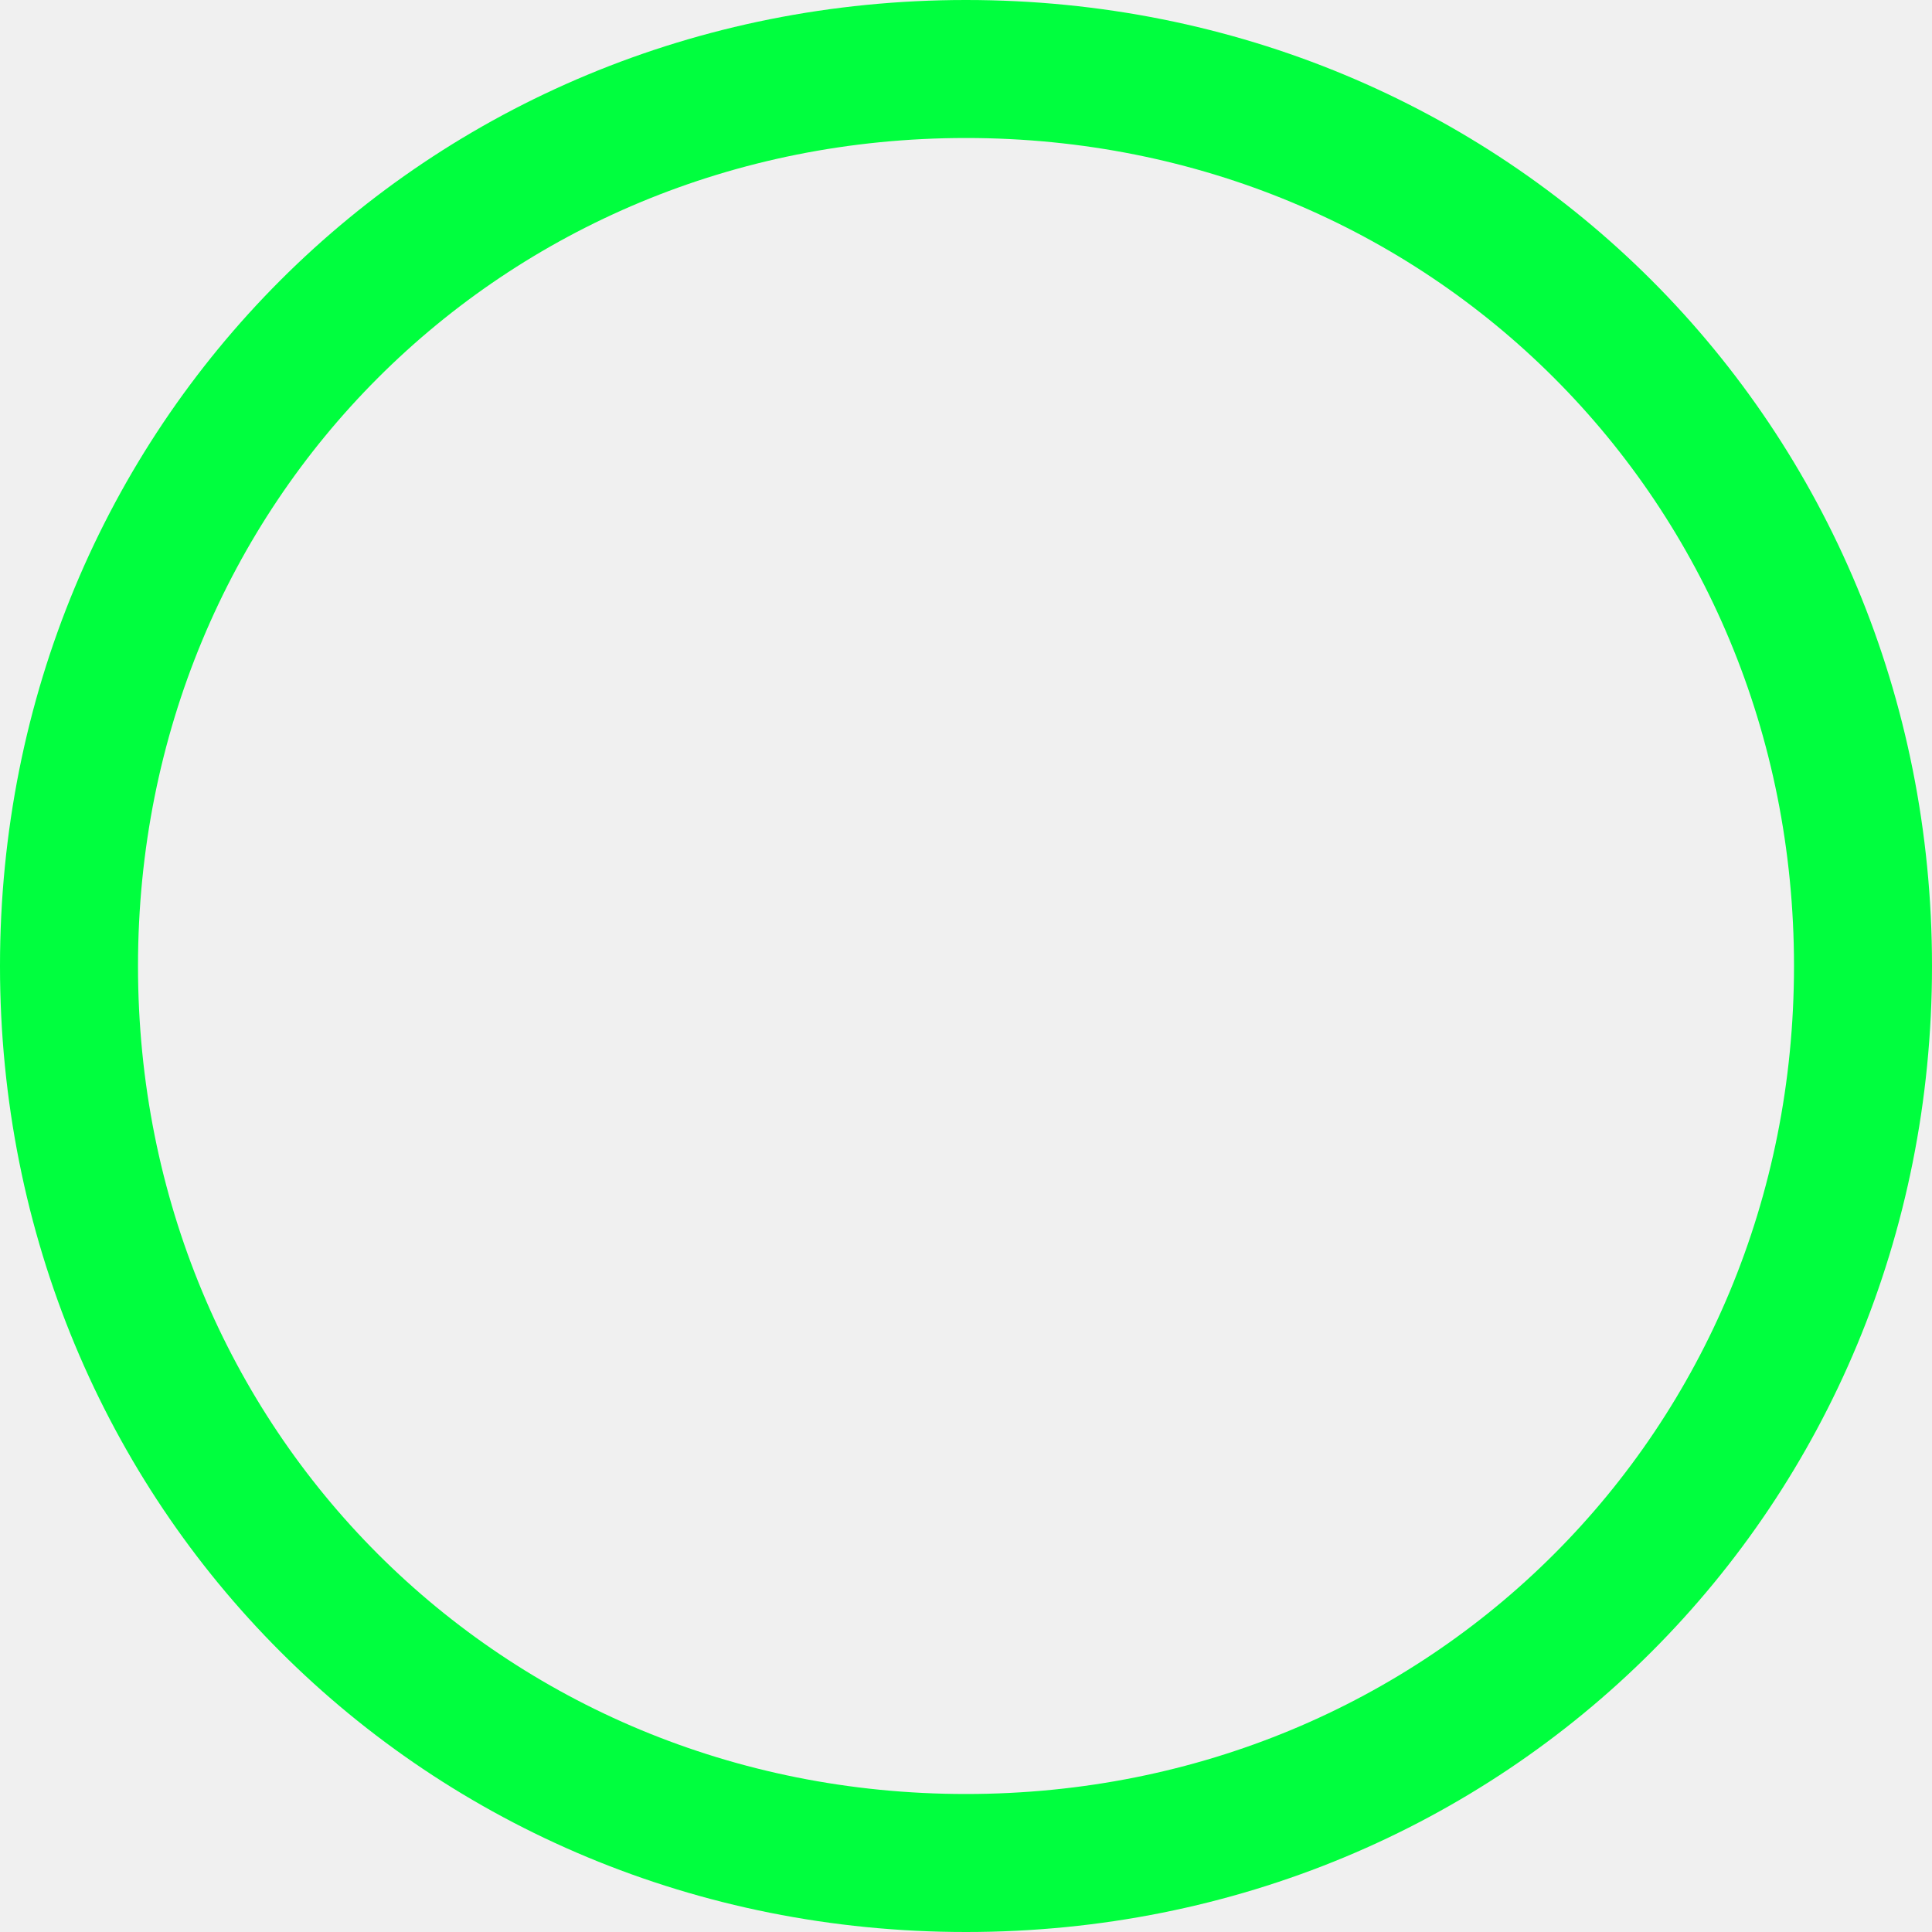
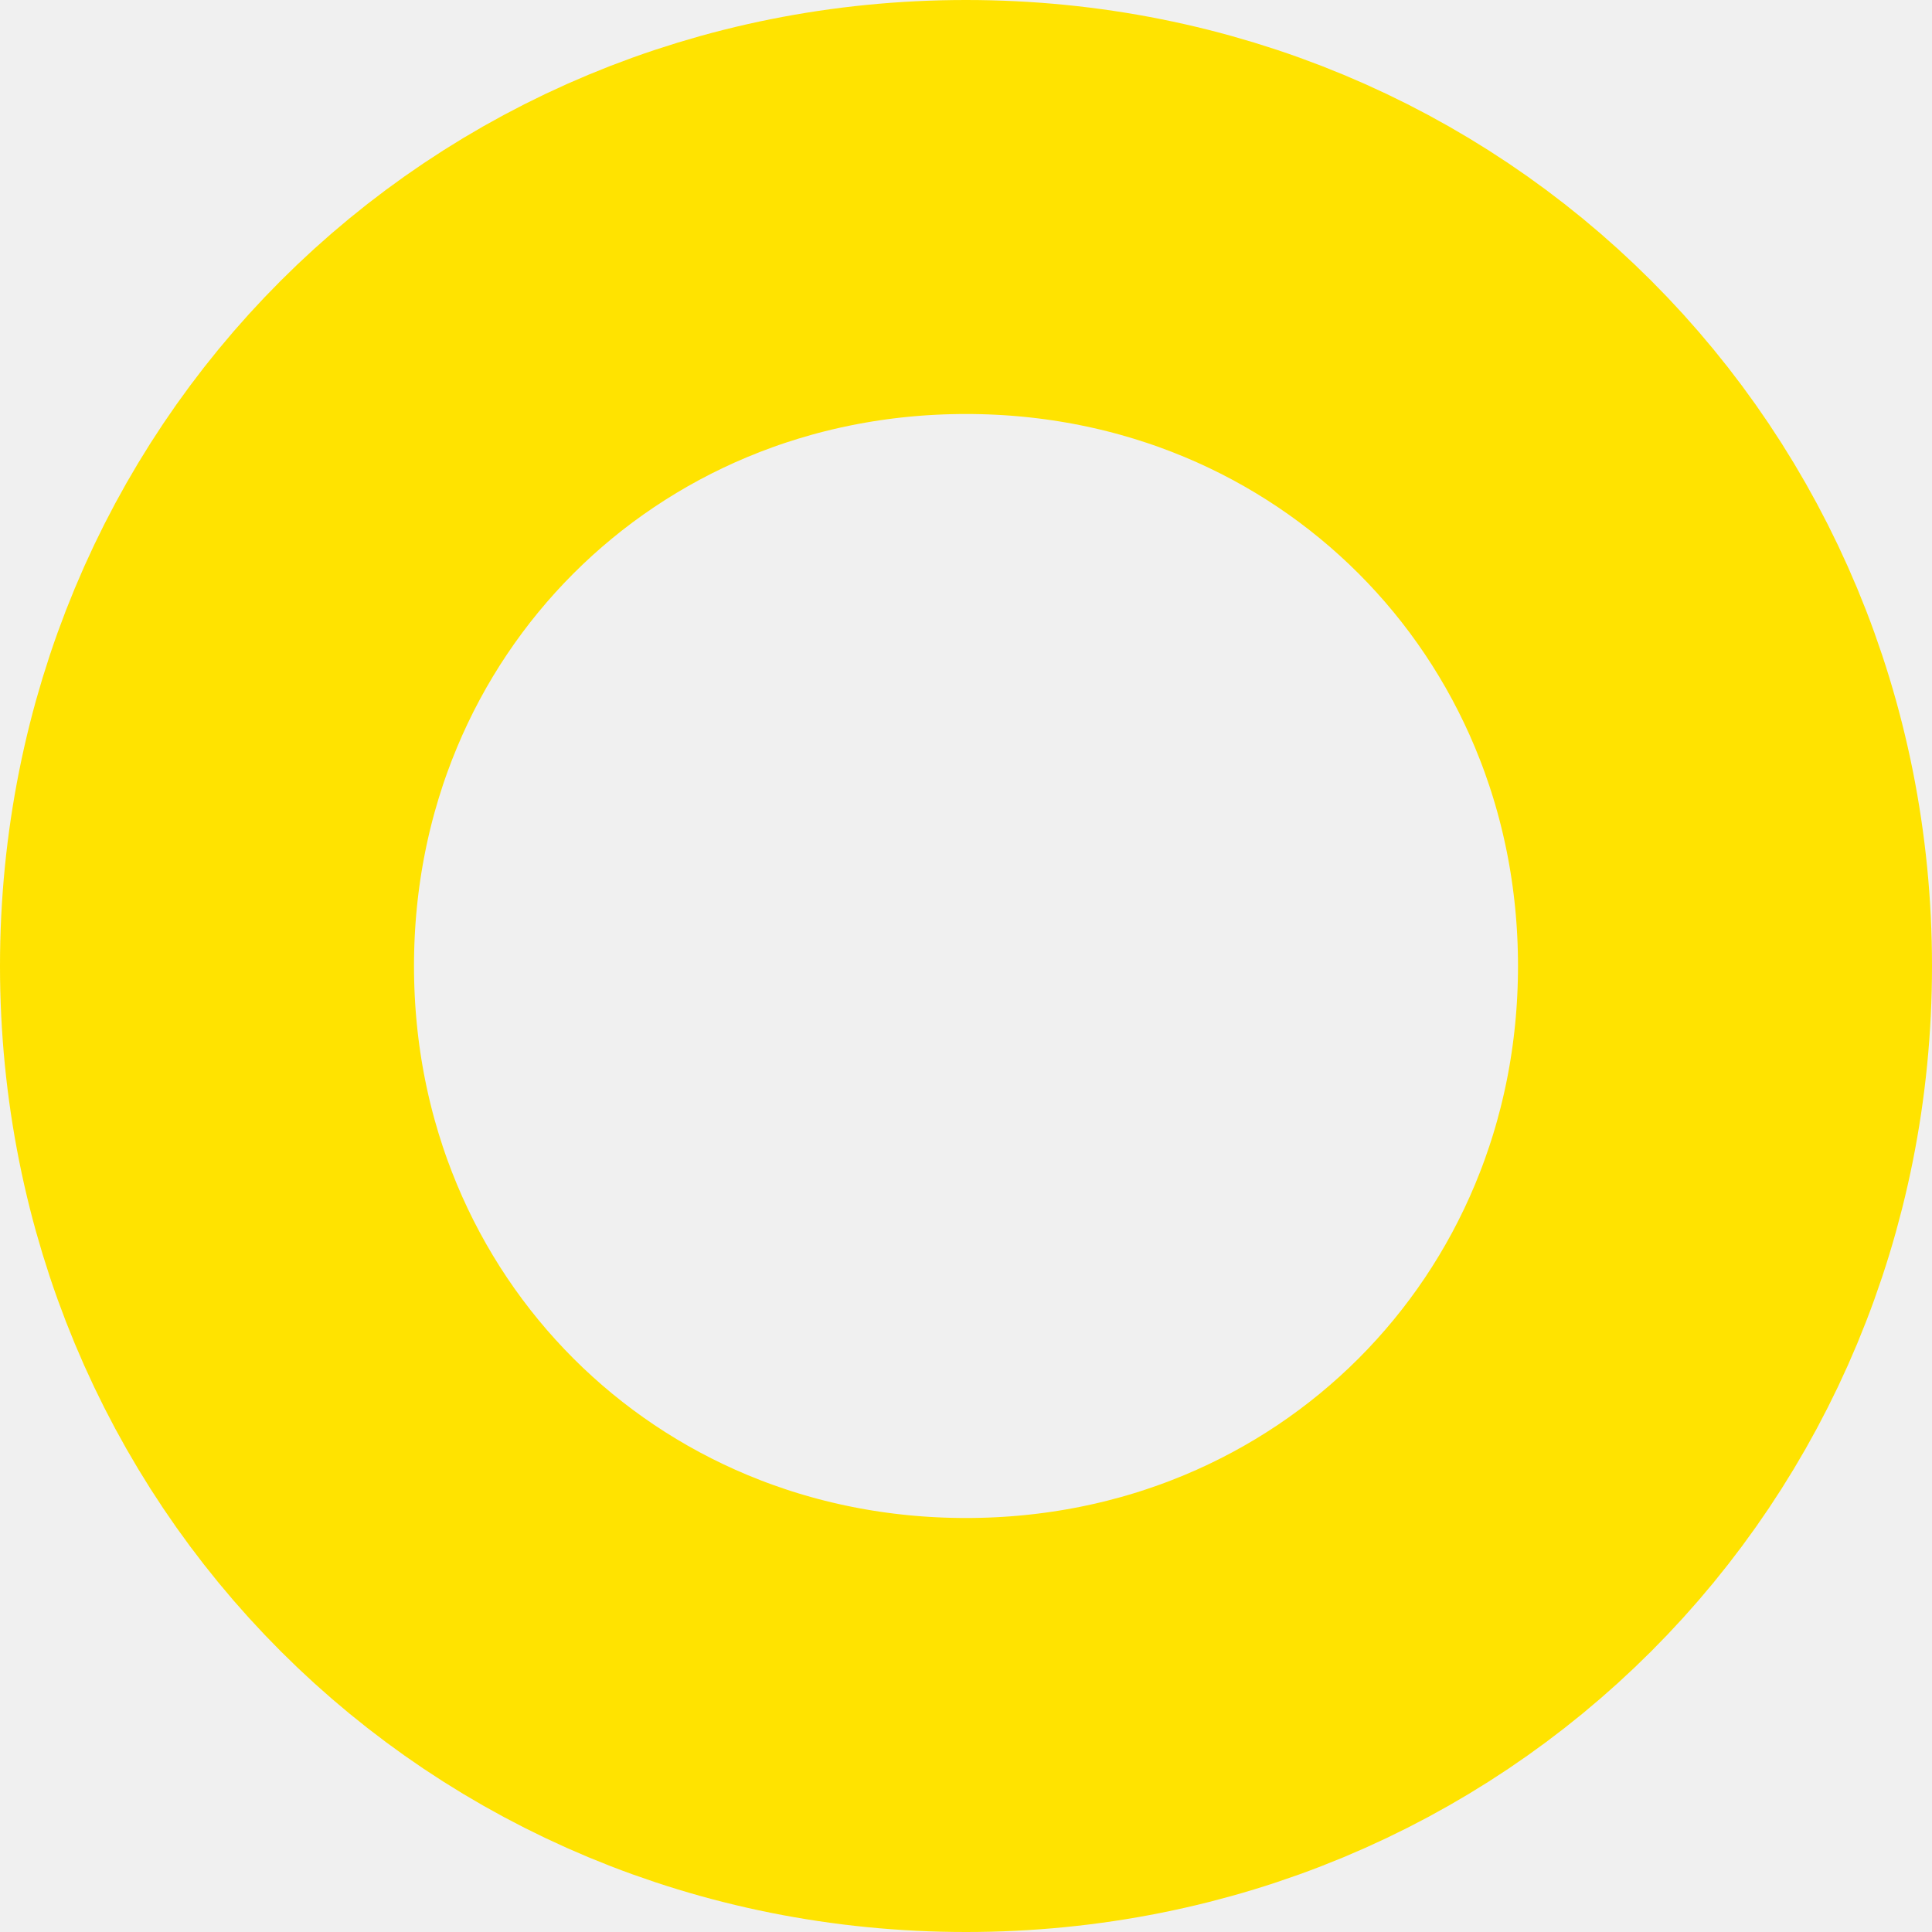
<svg xmlns="http://www.w3.org/2000/svg" version="1.1" width="28px" height="28px">
-   <g transform="matrix(1 0 0 1 -1036 -793 )">
-     <path d="M 1050 794  C 1057.28 794  1063 799.72  1063 807  C 1063 814.28  1057.28 820  1050 820  C 1042.72 820  1037 814.28  1037 807  C 1037 799.72  1042.72 794  1050 794  Z " fill-rule="nonzero" fill="#ffffff" stroke="none" fill-opacity="0" />
-     <path d="M 1050 794  C 1057.28 794  1063 799.72  1063 807  C 1063 814.28  1057.28 820  1050 820  C 1042.72 820  1037 814.28  1037 807  C 1037 799.72  1042.72 794  1050 794  Z " stroke-width="2" stroke="#00ff3e" fill="none" />
+   <g transform="matrix(1 0 0 1 -1082 -793 )">
+     <path d="M 1096 798  C 1101.04 798  1105 801.96  1105 807  C 1105 812.04  1101.04 816  1096 816  C 1090.96 816  1087 812.04  1087 807  C 1087 801.96  1090.96 798  1096 798  Z " fill-rule="nonzero" fill="#ffffff" stroke="none" fill-opacity="0" />
+     <path d="M 1096 796  C 1102.16 796  1107 800.84  1107 807  C 1107 813.16  1102.16 818  1096 818  C 1089.84 818  1085 813.16  1085 807  C 1085 800.84  1089.84 796  1096 796  Z " stroke-width="6" stroke="#ffe300" fill="none" />
  </g>
</svg>
